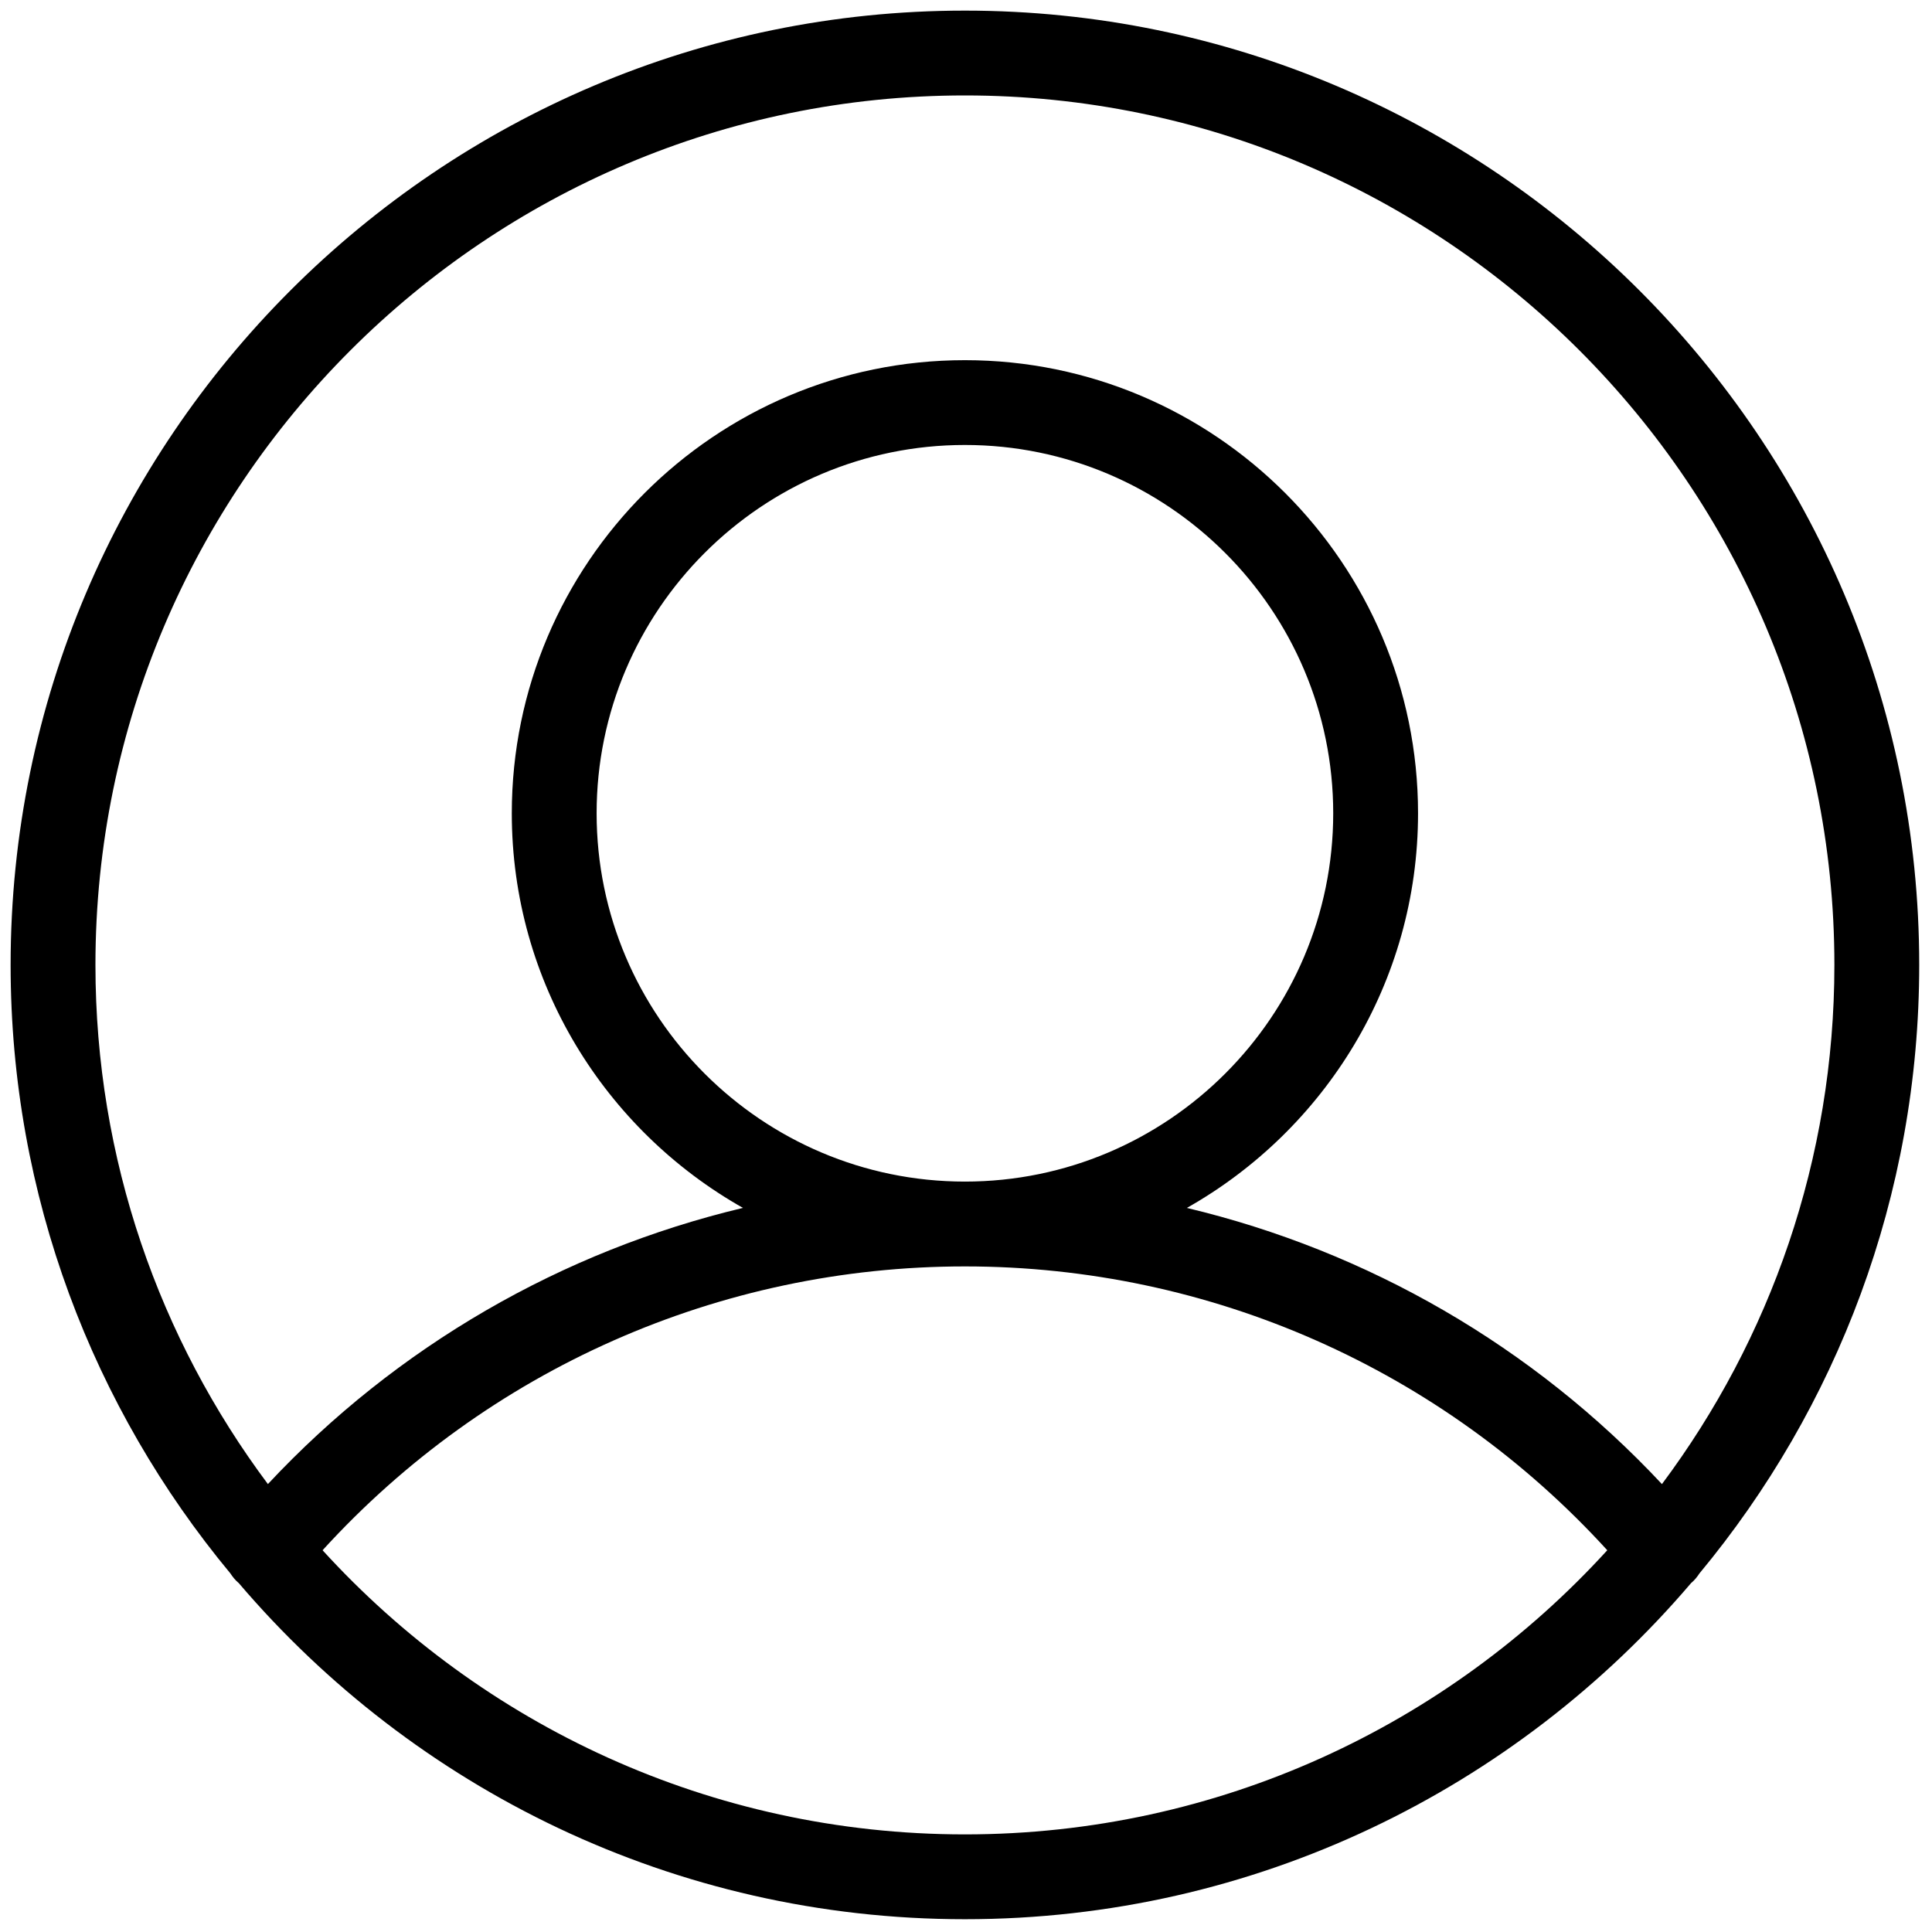
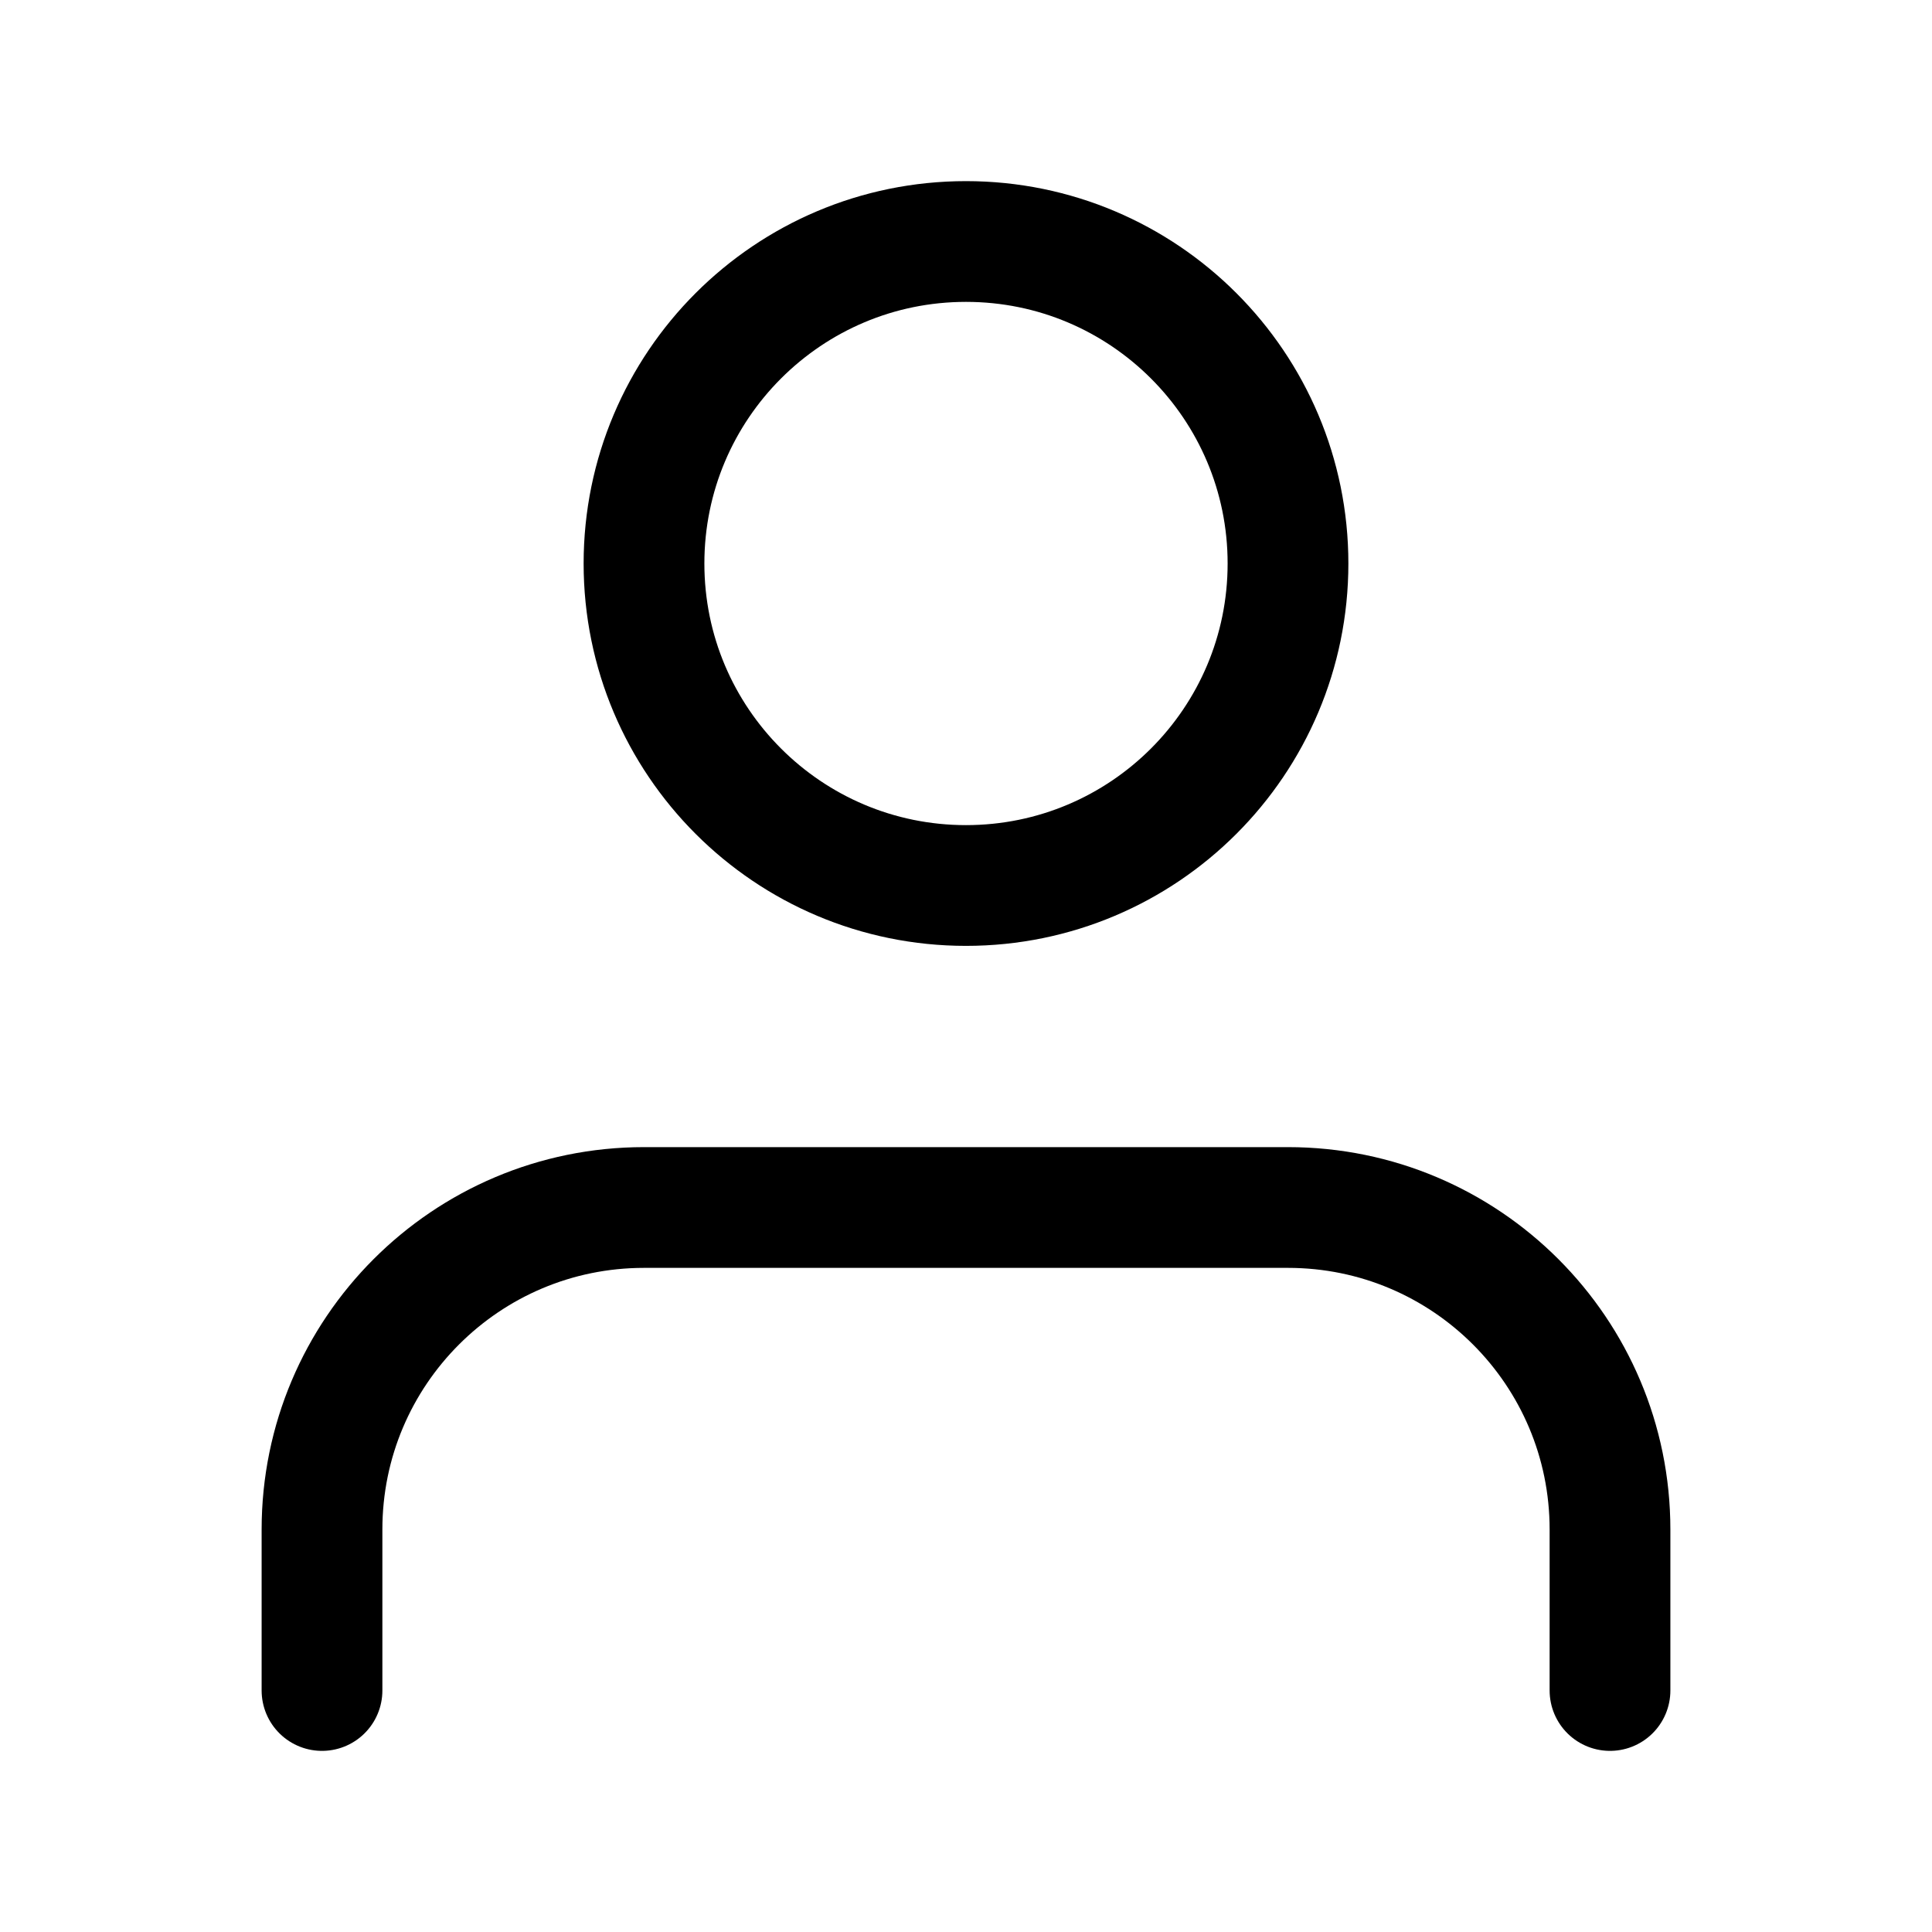
- <svg xmlns="http://www.w3.org/2000/svg" version="1.1" width="256" height="256" viewBox="0 0 256 256" xml:space="preserve">
-   <g style="stroke: none; stroke-width: 0; stroke-dasharray: none; stroke-linecap: butt; stroke-linejoin: miter; stroke-miterlimit: 10; fill: none; fill-rule: nonzero; opacity: 1;" transform="translate(1.406593 1.406593) scale(2.81 2.81)">
-     <path d="M 79.635 73.696 C 86.104 65.901 90 55.898 90 45 C 90 20.187 69.813 0 45 0 C 20.187 0 0 20.187 0 45 c 0 10.898 3.896 20.901 10.365 28.696 c 0.105 0.161 0.227 0.315 0.383 0.445 c 0.002 0.002 0.005 0.003 0.007 0.005 C 19.015 83.837 31.298 90 45 90 c 13.702 0 25.985 -6.163 34.245 -15.854 c 0.003 -0.002 0.005 -0.003 0.008 -0.005 C 79.408 74.01 79.53 73.857 79.635 73.696 z M 45 4 c 22.607 0 41 18.393 41 41 c 0 9.169 -3.026 17.645 -8.132 24.482 c -6.081 -6.505 -13.876 -10.99 -22.402 -13.023 c 6.497 -3.669 10.901 -10.629 10.901 -18.609 c 0 -11.782 -9.585 -21.367 -21.367 -21.367 c -11.782 0 -21.367 9.585 -21.367 21.367 c 0 7.979 4.404 14.939 10.901 18.608 c -8.526 2.033 -16.321 6.518 -22.402 13.023 C 7.026 62.645 4 54.169 4 45 C 4 22.393 22.393 4 45 4 z M 45 55.217 c -9.576 0 -17.367 -7.791 -17.367 -17.367 S 35.424 20.482 45 20.482 s 17.367 7.791 17.367 17.367 S 54.576 55.217 45 55.217 z M 45 86 c -11.986 0 -22.787 -5.171 -30.29 -13.399 C 22.48 64.079 33.418 59.217 45 59.217 c 11.581 0 22.52 4.863 30.29 13.384 C 67.787 80.829 56.986 86 45 86 z" style="stroke: none; stroke-width: 1; stroke-dasharray: none; stroke-linecap: butt; stroke-linejoin: miter; stroke-miterlimit: 10; fill: rgb(0,0,0); fill-rule: nonzero; opacity: 1;" transform=" matrix(1 0 0 1 0 0) " stroke-linecap="round" />
-   </g>
+ <svg xmlns="http://www.w3.org/2000/svg" width="24" height="24" viewBox="0 0 24 24" fill="none" stroke="currentColor" stroke-width="1.5" stroke-linecap="round" stroke-linejoin="round">
+   <path d="M20 21v-2a4 4 0 0 0-4-4H8a4 4 0 0 0-4 4v2" />
+   <circle cx="12" cy="7" r="4" />
</svg>
